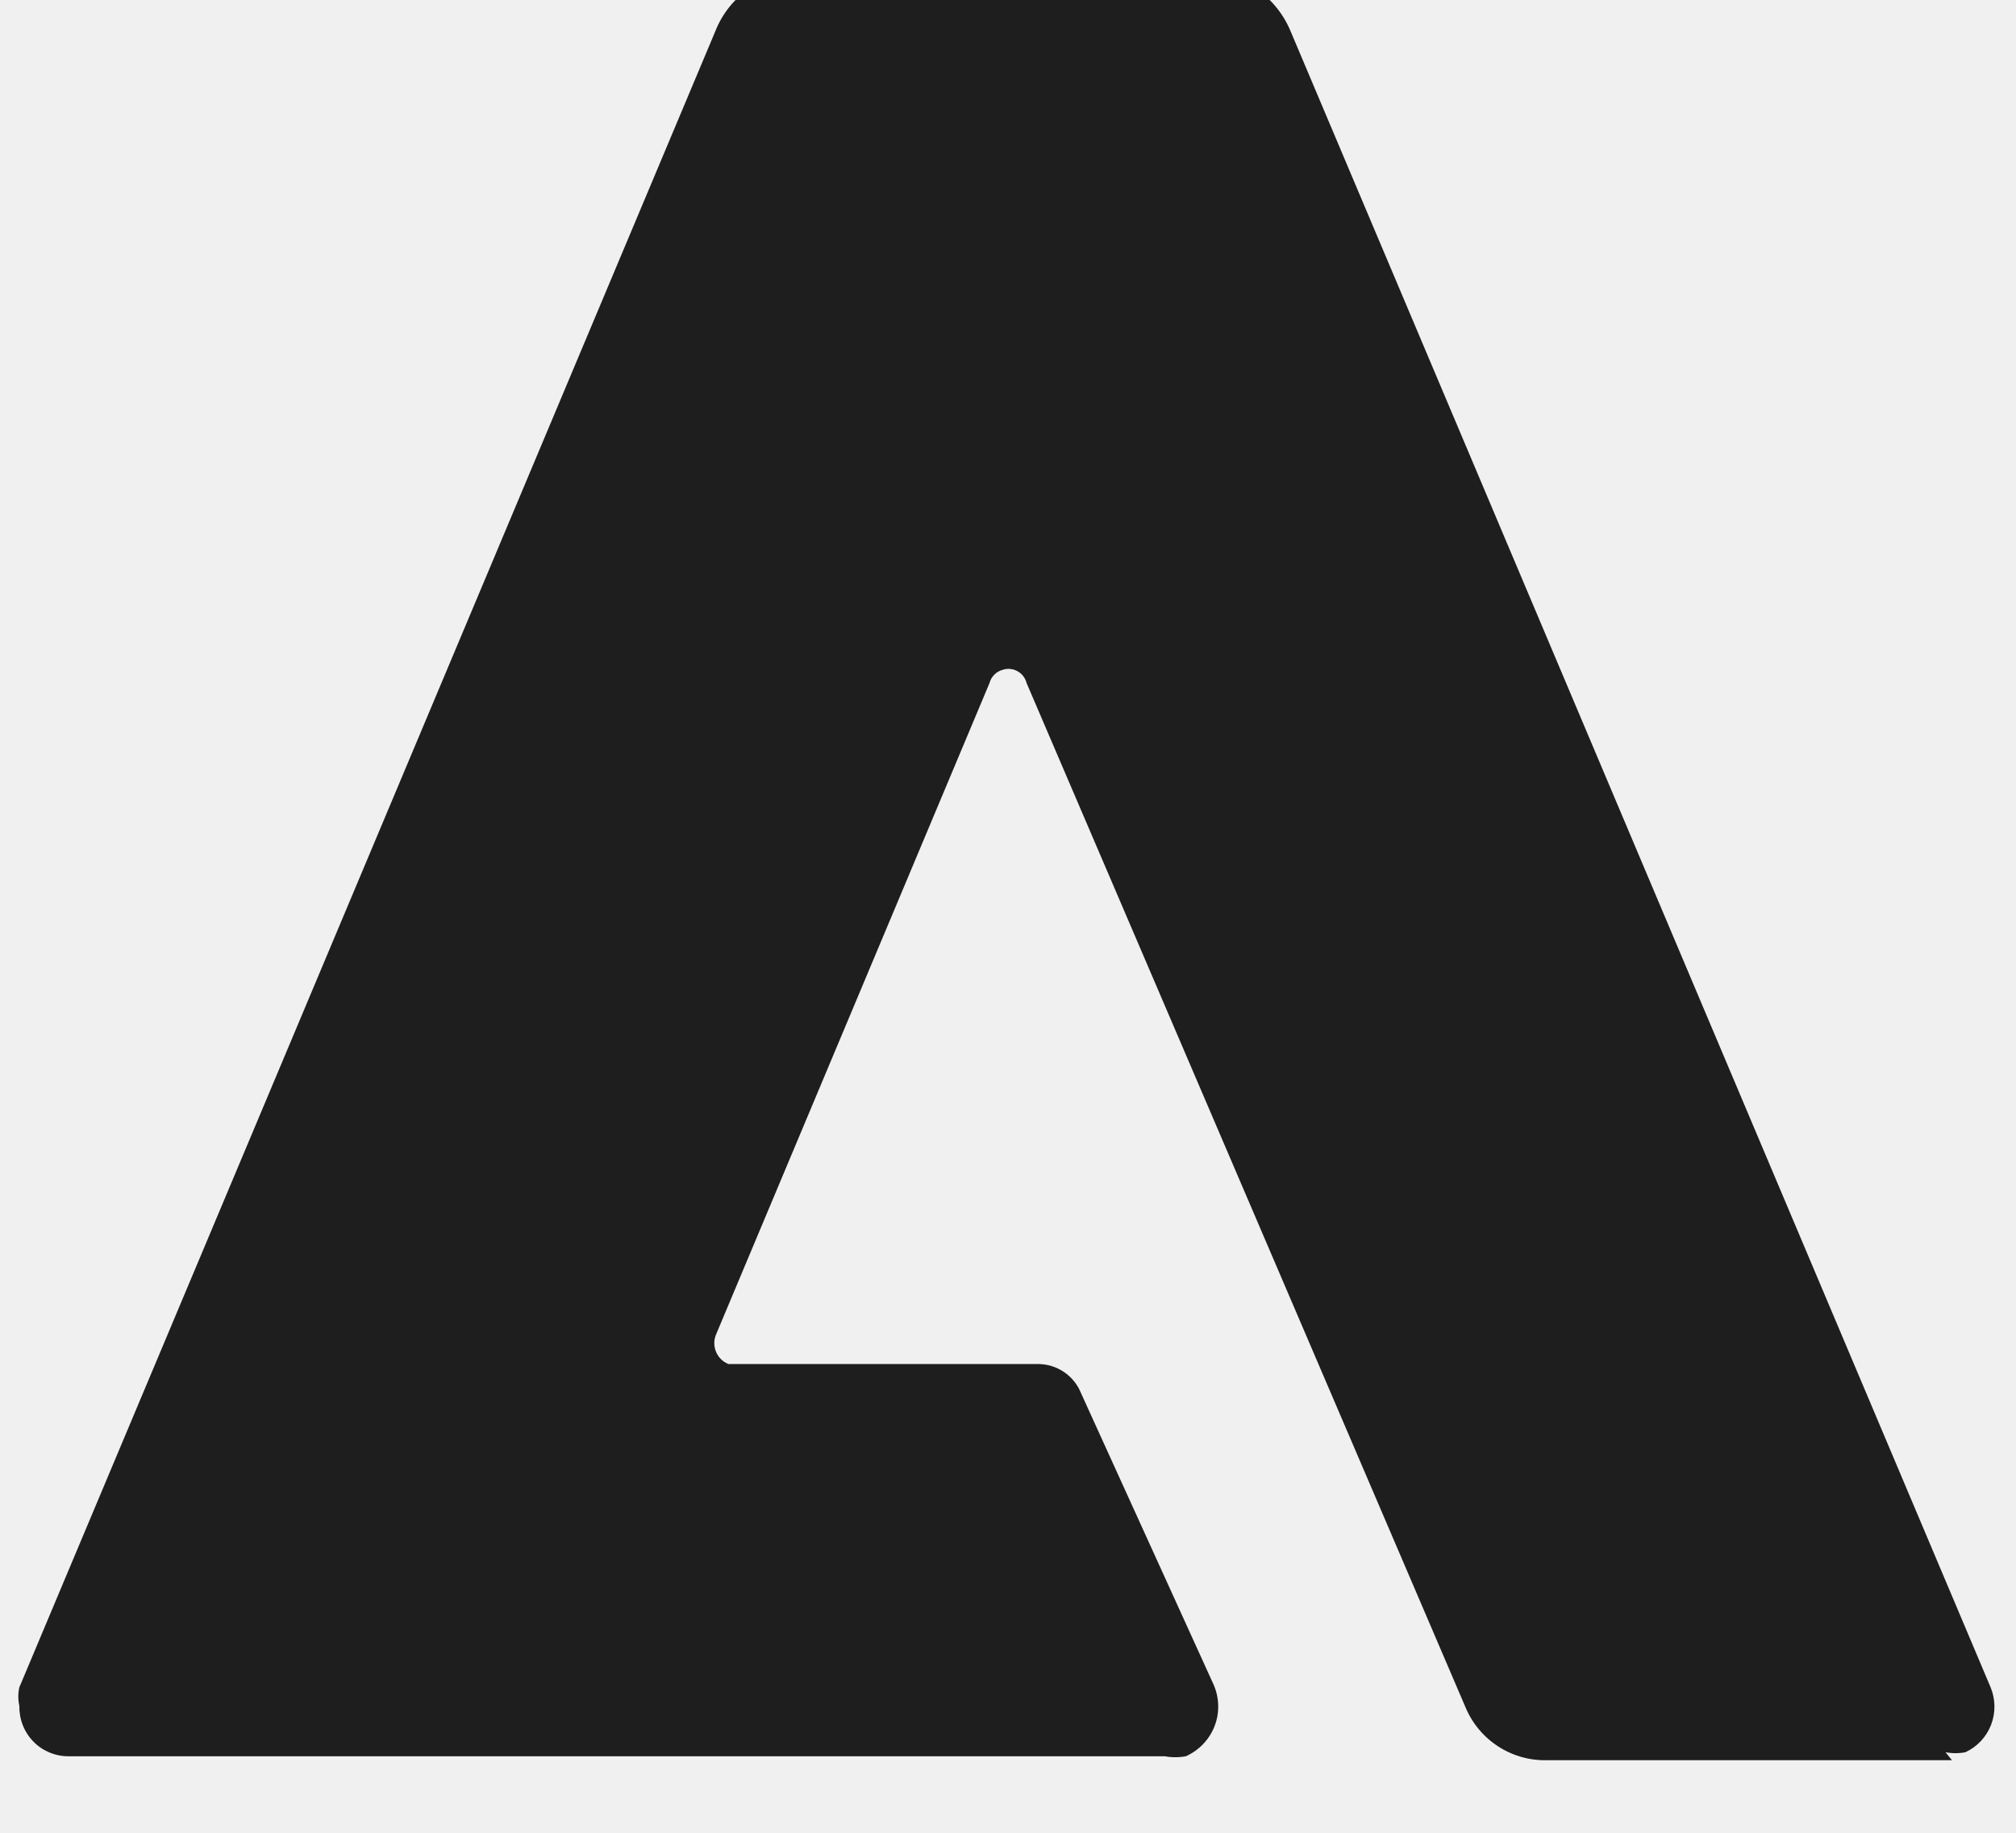
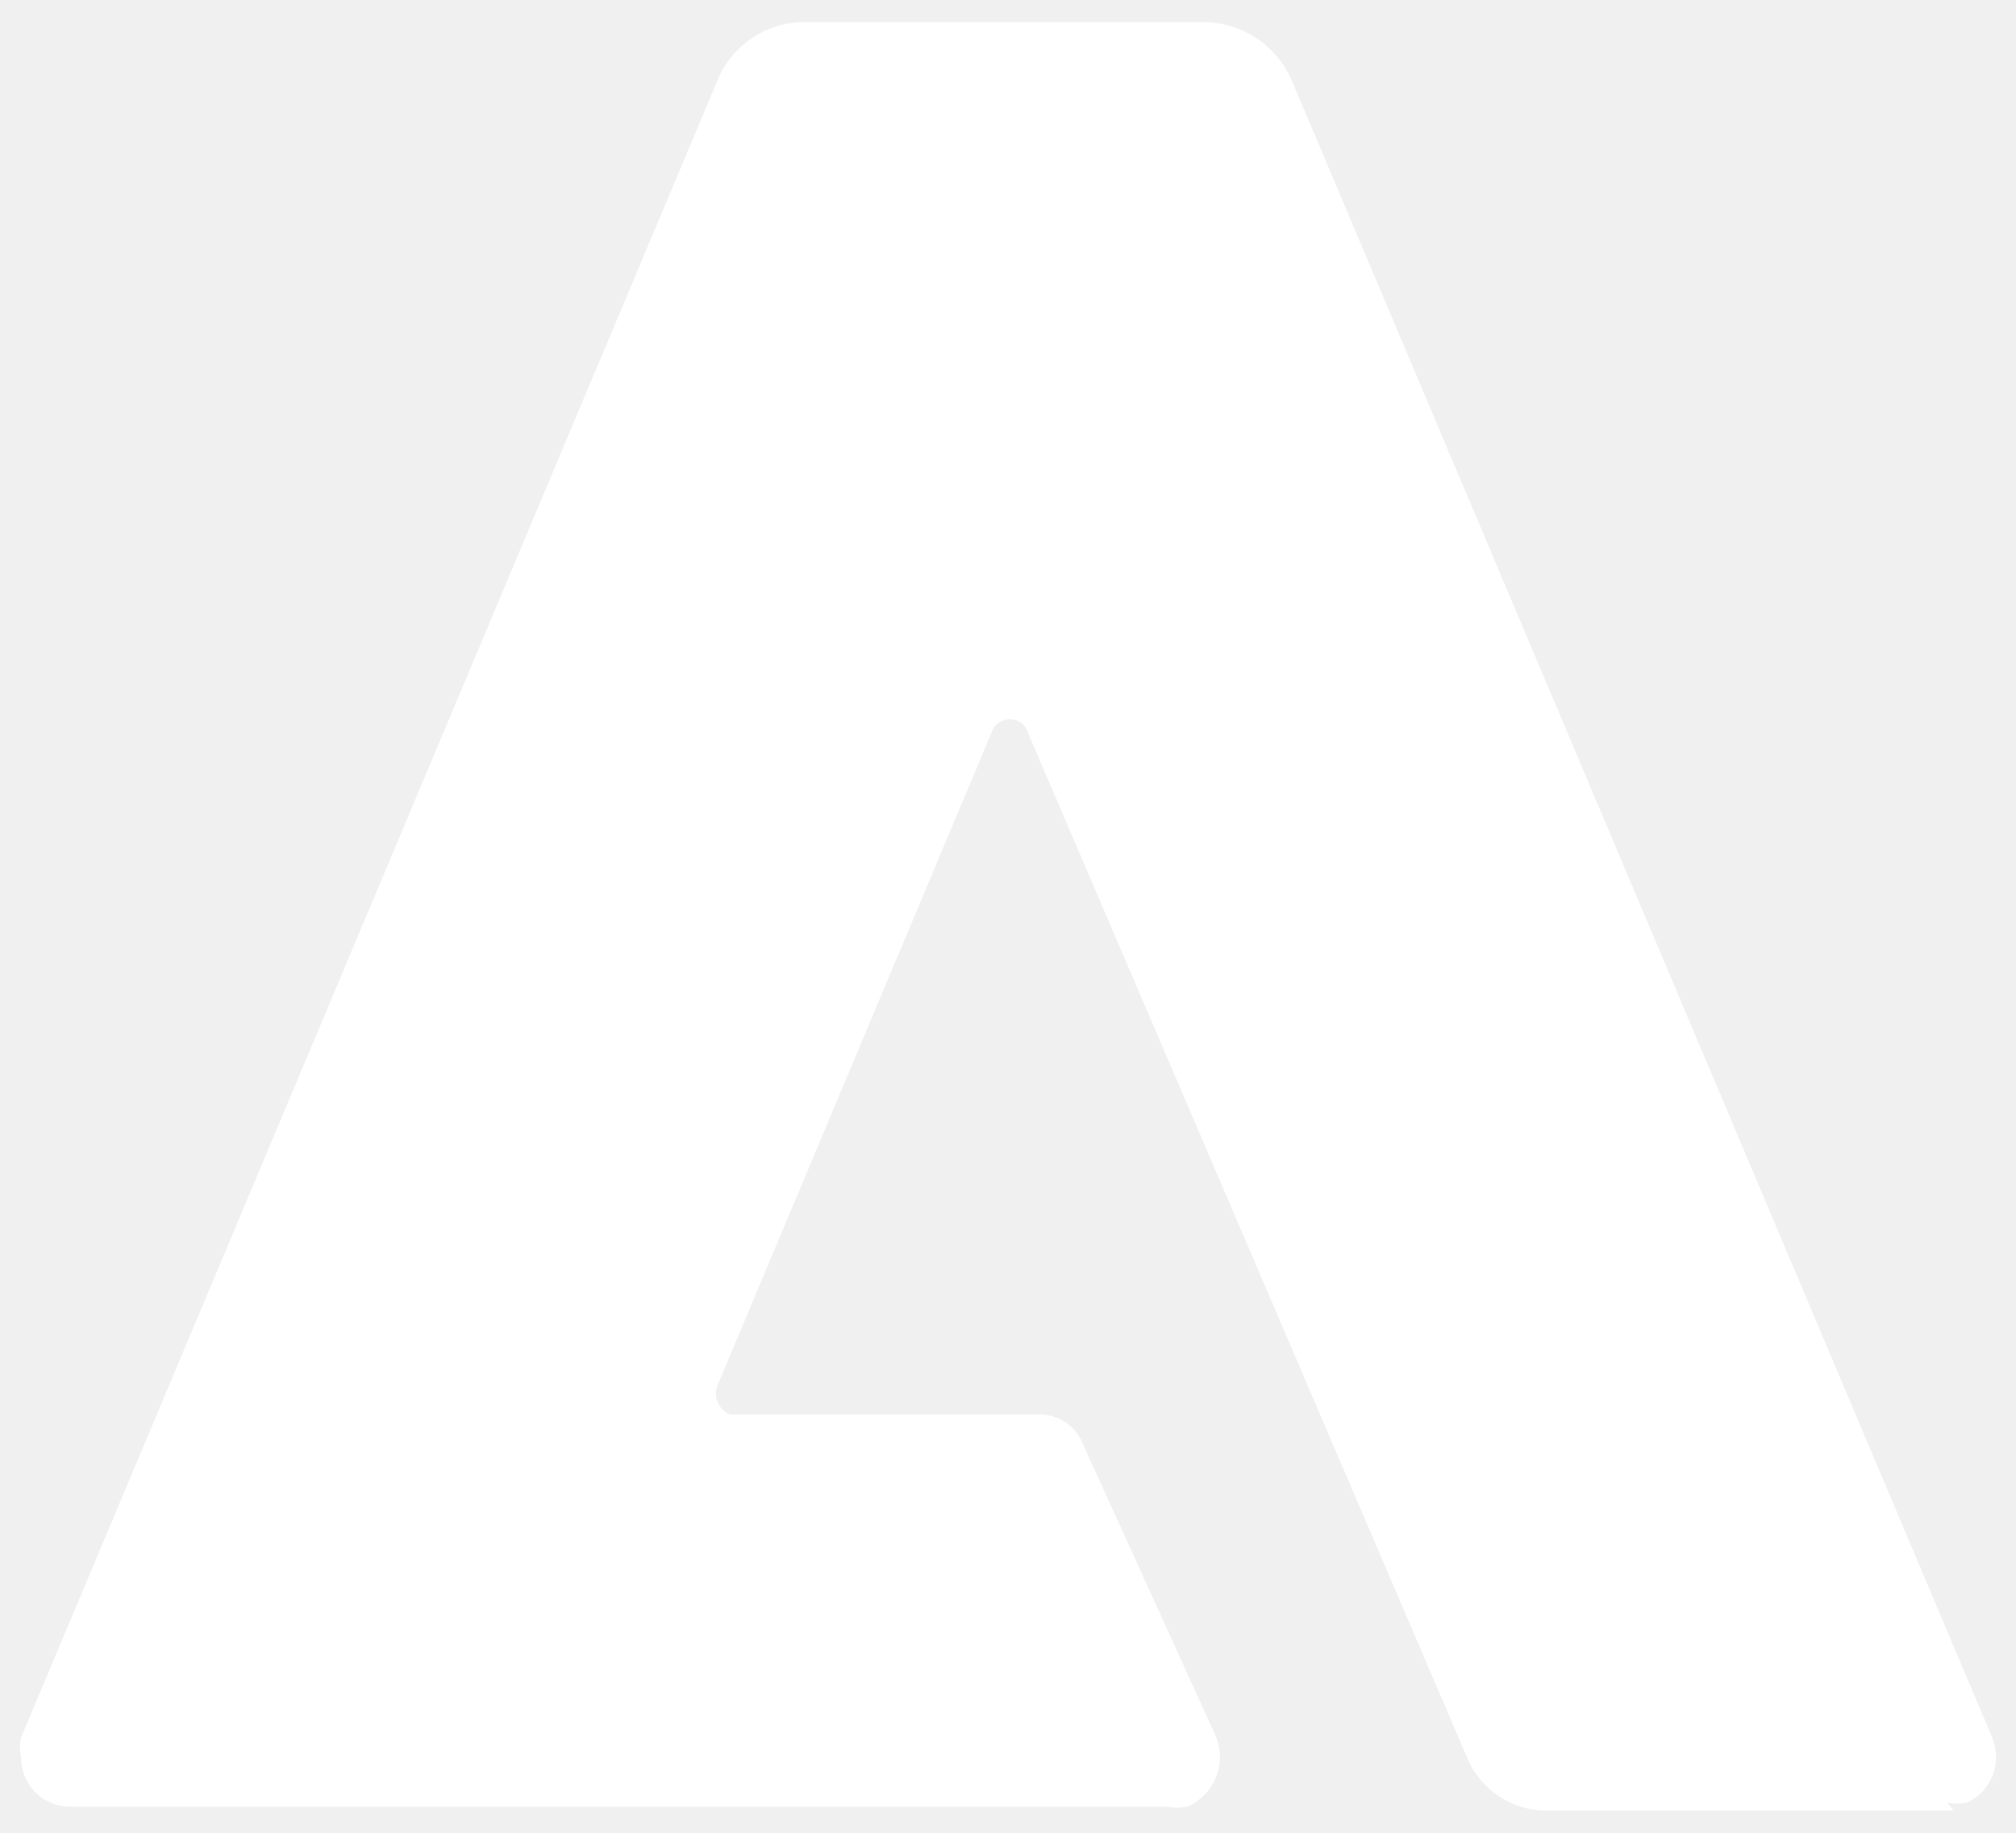
- <svg xmlns="http://www.w3.org/2000/svg" viewBox="90 95 220 200">
-   <path fill="#1e1e1e" d="M303.01,287.08h-44.12c-1.91.06-3.78-.46-5.39-1.5-1.6-1.03-2.85-2.53-3.58-4.29l-47.89-111.75c-.07-.27-.19-.53-.36-.75-.17-.22-.38-.41-.63-.54-.24-.14-.52-.22-.79-.25-.28-.03-.56,0-.82.09-.35.09-.67.27-.92.53-.25.25-.44.57-.53.92l-29.8,70.99c-.14.3-.22.63-.23.96-.01.33.05.67.17.98.12.31.31.59.54.83.24.24.52.42.83.55h33.85c1,.01,1.97.32,2.8.89s1.46,1.36,1.83,2.29l14.47,31.81c.63,1.44.67,3.07.1,4.53s-1.7,2.64-3.13,3.28c-.77.14-1.55.14-2.31,0h-119.64c-.72,0-1.42-.14-2.08-.42-.66-.28-1.26-.68-1.75-1.2-.5-.51-.89-1.12-1.15-1.79-.26-.67-.38-1.38-.37-2.09-.15-.67-.15-1.36,0-2.02l75.95-180.72c.76-1.94,2.1-3.6,3.83-4.76,1.73-1.16,3.78-1.77,5.86-1.74h43.4c2.08.01,4.1.64,5.83,1.79,1.72,1.16,3.07,2.8,3.86,4.71l76.39,180.72c.54,1.31.56,2.77.05,4.09s-1.51,2.39-2.8,2.99c-.72.14-1.45.14-2.17,0" />
+ <svg xmlns="http://www.w3.org/2000/svg" id="Layer_1" data-name="Layer 1" viewBox="0 0 220 200">
+   <defs>
+     <style>
+       .cls-1 {
+         fill: #fff;
+       }
+     </style>
+   </defs>
+   <path class="cls-1" d="M213.19,197.58h-44.12c-1.91.06-3.78-.46-5.39-1.5-1.6-1.03-2.85-2.53-3.58-4.29l-47.89-111.75c-.07-.27-.19-.53-.36-.75s-.38-.41-.63-.54c-.24-.14-.52-.22-.79-.25-.28-.03-.56,0-.82.09-.35.09-.67.27-.92.53-.25.25-.44.57-.53.92l-29.8,70.99c-.14.3-.22.63-.23.96s.05.67.17.98.31.59.54.83c.24.24.52.42.83.55h33.85c1,0,1.97.32,2.8.89s1.46,1.36,1.83,2.29l14.47,31.81c.63,1.44.67,3.07.1,4.53s-1.7,2.64-3.13,3.28c-.77.14-1.55.14-2.31,0H7.64c-.72,0-1.42-.14-2.08-.42s-1.26-.68-1.75-1.2c-.5-.51-.89-1.12-1.15-1.79s-.38-1.38-.37-2.09c-.15-.67-.15-1.36,0-2.02L78.24,8.91c.76-1.94,2.1-3.6,3.83-4.76s3.78-1.77,5.86-1.74h43.4c2.08.01,4.1.64,5.83,1.79,1.72,1.16,3.07,2.8,3.86,4.71l76.39,180.72c.54,1.31.56,2.77.05,4.09s-1.51,2.39-2.8,2.99c-.72.14-1.45.14-2.17,0" />
</svg>
